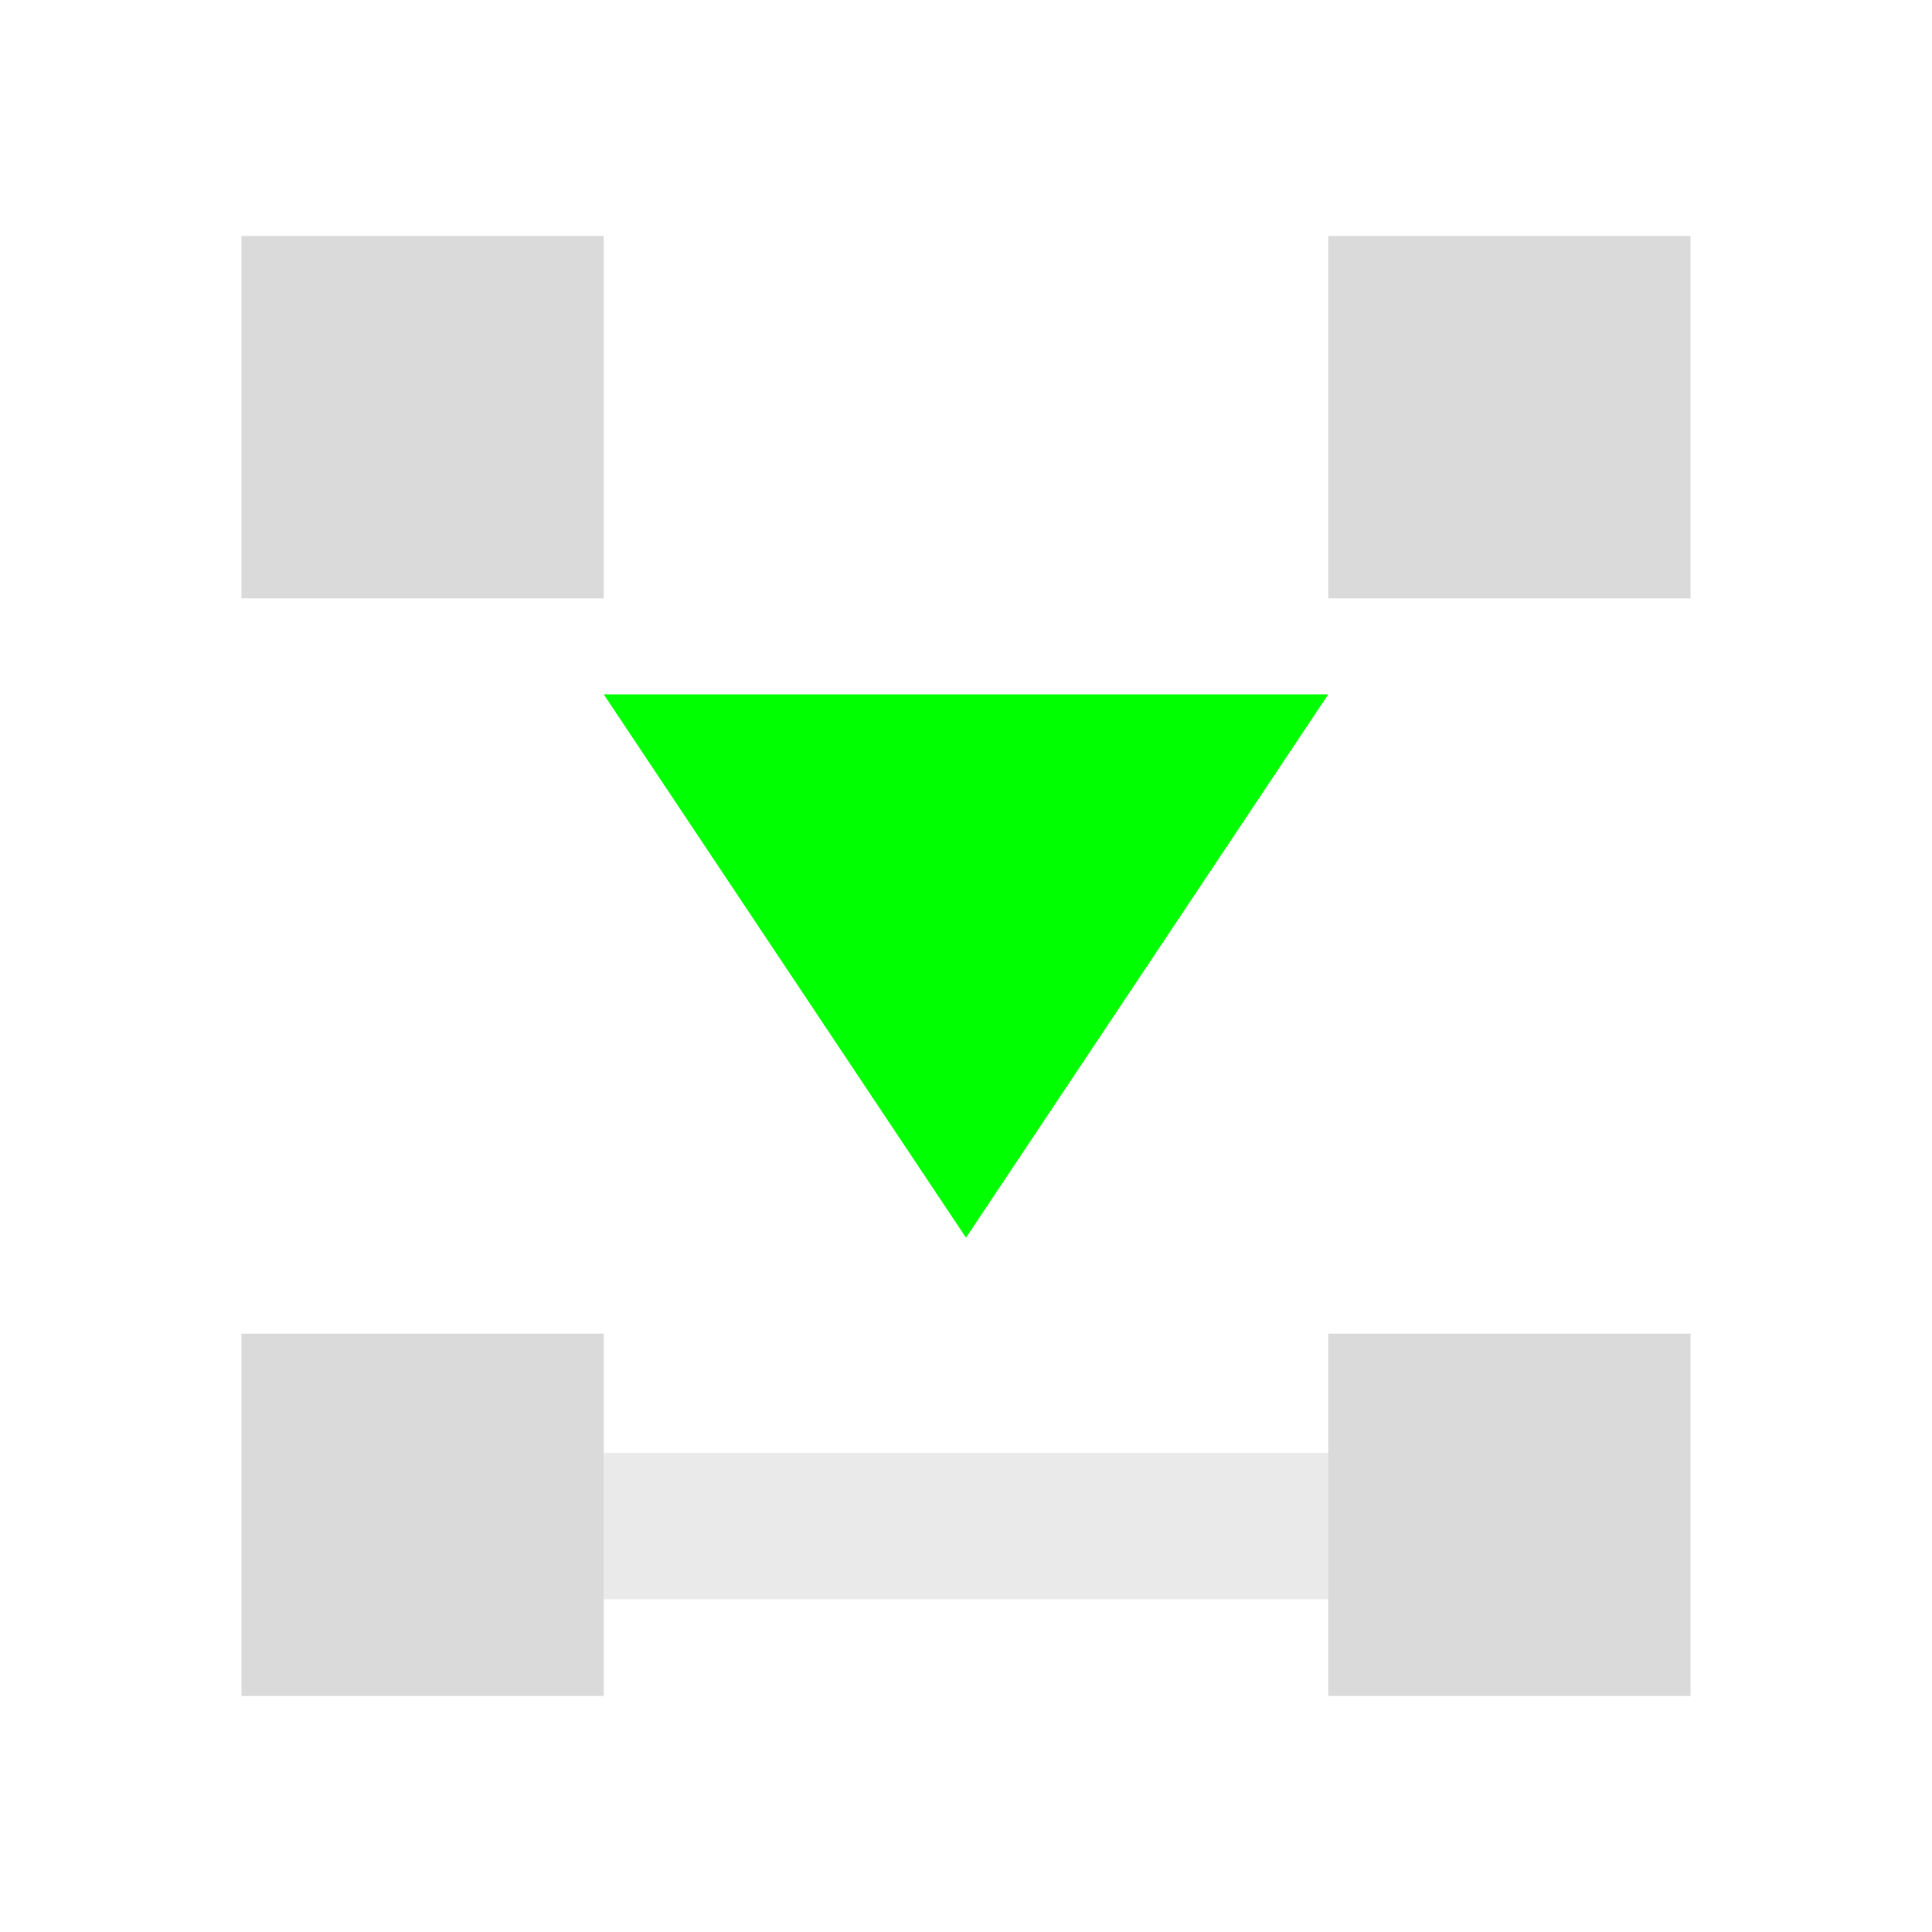
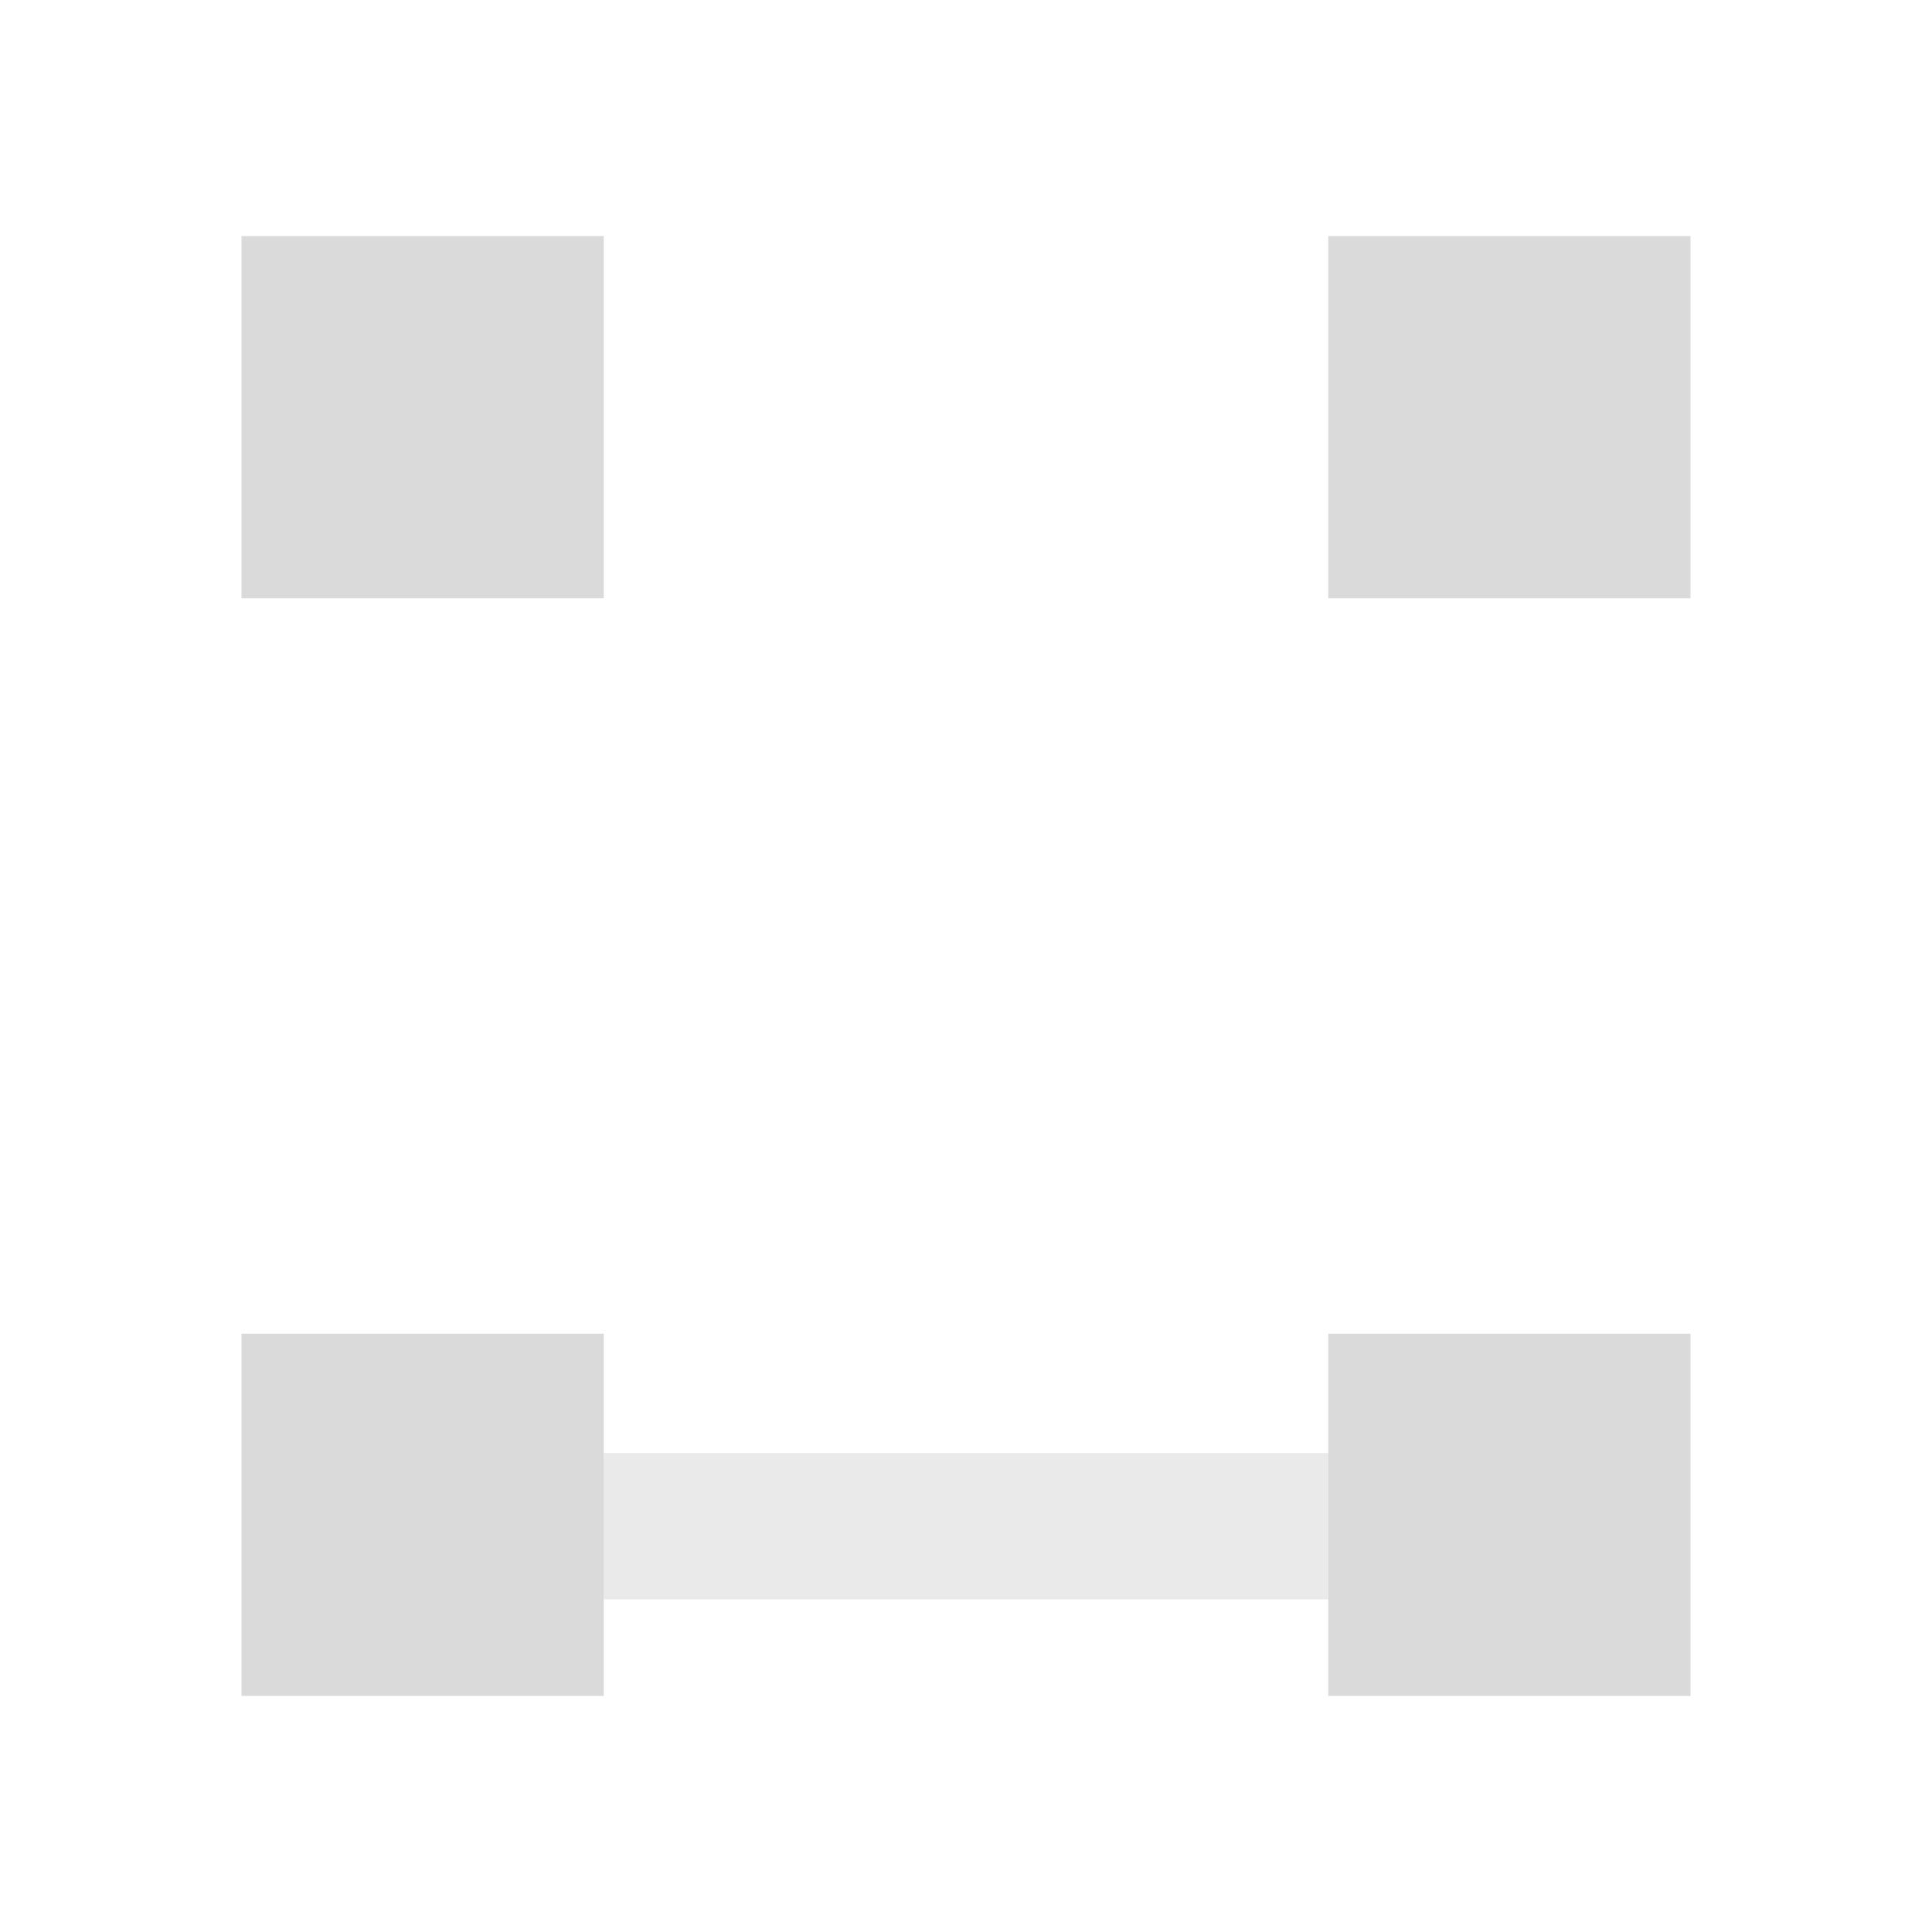
<svg xmlns="http://www.w3.org/2000/svg" width="24" height="24" viewBox="0 0 24 24" version="1.1" id="svg8">
  <defs id="ol-defs">
    <style id="current-color-scheme">      .ColorScheme-Text {
        color:#d0d0d0;
        stop-color:#d0d0d0;
      }
      .ColorScheme-Background {
        color:#212121;
        stop-color:#212121;
      }
      .ColorScheme-Highlight {
        color:#0039a9;
        stop-color:#0039a9;
      }
      .ColorScheme-ViewText {
        color:#d0d0d0;
        stop-color:#d0d0d0;
      }
      .ColorScheme-ViewBackground {
        color:#19191b;
        stop-color:#19191b;
      }
      .ColorScheme-ViewHover {
        color:#005cc7;
        stop-color:#005cc7;
      }
      .ColorScheme-ViewFocus{
        color:#002466;
        stop-color:#002466;
      }
      .ColorScheme-ButtonText {
        color:#d0d0d0;
        stop-color:#d0d0d0;
      }
      .ColorScheme-ButtonBackground {
        color:#232323;
        stop-color:#232323;                             
      }                                                 
      .ColorScheme-ButtonHover {                        
        color:#005cc7;                                  
        stop-color:#005cc7;                             
      }                                                 
      .ColorScheme-ButtonFocus{                         
        color:#0039a9;                                  
        stop-color:#0039a9;                             
      }</style>
    <style id="current-color-scheme-7">      .ColorScheme-Text {
        color:#d0d0d0;
        stop-color:#d0d0d0;
      }
      .ColorScheme-Background {
        color:#212121;
        stop-color:#212121;
      }
      .ColorScheme-Highlight {
        color:#0039a9;
        stop-color:#0039a9;
      }
      .ColorScheme-ViewText {
        color:#d0d0d0;
        stop-color:#d0d0d0;
      }
      .ColorScheme-ViewBackground {
        color:#19191b;
        stop-color:#19191b;
      }
      .ColorScheme-ViewHover {
        color:#005cc7;
        stop-color:#005cc7;
      }
      .ColorScheme-ViewFocus{
        color:#002466;
        stop-color:#002466;
      }
      .ColorScheme-ButtonText {
        color:#d0d0d0;
        stop-color:#d0d0d0;
      }
      .ColorScheme-ButtonBackground {
        color:#232323;
        stop-color:#232323;                             
      }                                                 
      .ColorScheme-ButtonHover {                        
        color:#005cc7;                                  
        stop-color:#005cc7;                             
      }                                                 
      .ColorScheme-ButtonFocus{                         
        color:#0039a9;                                  
        stop-color:#0039a9;                             
      }</style>
    <style type="text/css" id="current-color-scheme-6">
      .ColorScheme-Text {
        color:#f2f2f2;
      }
      </style>
    <style id="current-color-scheme-75">      .ColorScheme-Text {
        color:#d0d0d0;
        stop-color:#d0d0d0;
      }
      .ColorScheme-Background {
        color:#212121;
        stop-color:#212121;
      }
      .ColorScheme-Highlight {
        color:#0039a9;
        stop-color:#0039a9;
      }
      .ColorScheme-ViewText {
        color:#d0d0d0;
        stop-color:#d0d0d0;
      }
      .ColorScheme-ViewBackground {
        color:#19191b;
        stop-color:#19191b;
      }
      .ColorScheme-ViewHover {
        color:#005cc7;
        stop-color:#005cc7;
      }
      .ColorScheme-ViewFocus{
        color:#002466;
        stop-color:#002466;
      }
      .ColorScheme-ButtonText {
        color:#d0d0d0;
        stop-color:#d0d0d0;
      }
      .ColorScheme-ButtonBackground {
        color:#232323;
        stop-color:#232323;                             
      }                                                 
      .ColorScheme-ButtonHover {                        
        color:#005cc7;                                  
        stop-color:#005cc7;                             
      }                                                 
      .ColorScheme-ButtonFocus{                         
        color:#0039a9;                                  
        stop-color:#0039a9;                             
      }</style>
    <style id="current-color-scheme-7-3">      .ColorScheme-Text {
        color:#d0d0d0;
        stop-color:#d0d0d0;
      }
      .ColorScheme-Background {
        color:#212121;
        stop-color:#212121;
      }
      .ColorScheme-Highlight {
        color:#0039a9;
        stop-color:#0039a9;
      }
      .ColorScheme-ViewText {
        color:#d0d0d0;
        stop-color:#d0d0d0;
      }
      .ColorScheme-ViewBackground {
        color:#19191b;
        stop-color:#19191b;
      }
      .ColorScheme-ViewHover {
        color:#005cc7;
        stop-color:#005cc7;
      }
      .ColorScheme-ViewFocus{
        color:#002466;
        stop-color:#002466;
      }
      .ColorScheme-ButtonText {
        color:#d0d0d0;
        stop-color:#d0d0d0;
      }
      .ColorScheme-ButtonBackground {
        color:#232323;
        stop-color:#232323;                             
      }                                                 
      .ColorScheme-ButtonHover {                        
        color:#005cc7;                                  
        stop-color:#005cc7;                             
      }                                                 
      .ColorScheme-ButtonFocus{                         
        color:#0039a9;                                  
        stop-color:#0039a9;                             
      }</style>
    <style id="current-color-scheme-6-5" type="text/css">
      .ColorScheme-Text {
        color:#f2f2f2;
      }
      </style>
    <style type="text/css" id="current-color-scheme-3">
      .ColorScheme-Text {
        color:#f2f2f2;
      }
      .ColorScheme-Highlight {
        color:#3daee9;
      }
      </style>
  </defs>
  <g style="stroke-width:0.917" transform="matrix(1.090909,0,0,-1.090909,-10.90909,20.73366)" id="g4287">
    <rect y="-2.994" x="10" height="22" width="22" id="rect4264-9" style="display:inline;vector-effect:none;fill:none;stroke-width:2;stroke-linecap:round" />
    <path style="opacity:0.787;fill:#d0d0d0;fill-opacity:1;stroke:none;stroke-width:0.667" d="m 2,1.955 v 3 h 3 v -3 z m 9,0 v 3 h 3 v -3 z M 2,11.045 v 3 h 3 v -3 z m 9,0 v 3 h 3 v -3 z" transform="matrix(1.375,0,0,1.375,10,-2.994141)" id="path4293" />
-     <path style="fill:#00ff00;fill-opacity:1;stroke:none;stroke-width:0.917" d="M 16.875,11.099 21,4.912 25.125,11.099 Z" class="ColorScheme-Highlight" id="path4276" />
    <path style="opacity:0.652;fill:#d0d0d0;fill-opacity:0.694;stroke-width:1.192;stroke-linecap:square" d="m 16.875,0.794 h 8.25 v 1.666 h -8.25 z" id="rect4874" />
  </g>
</svg>
